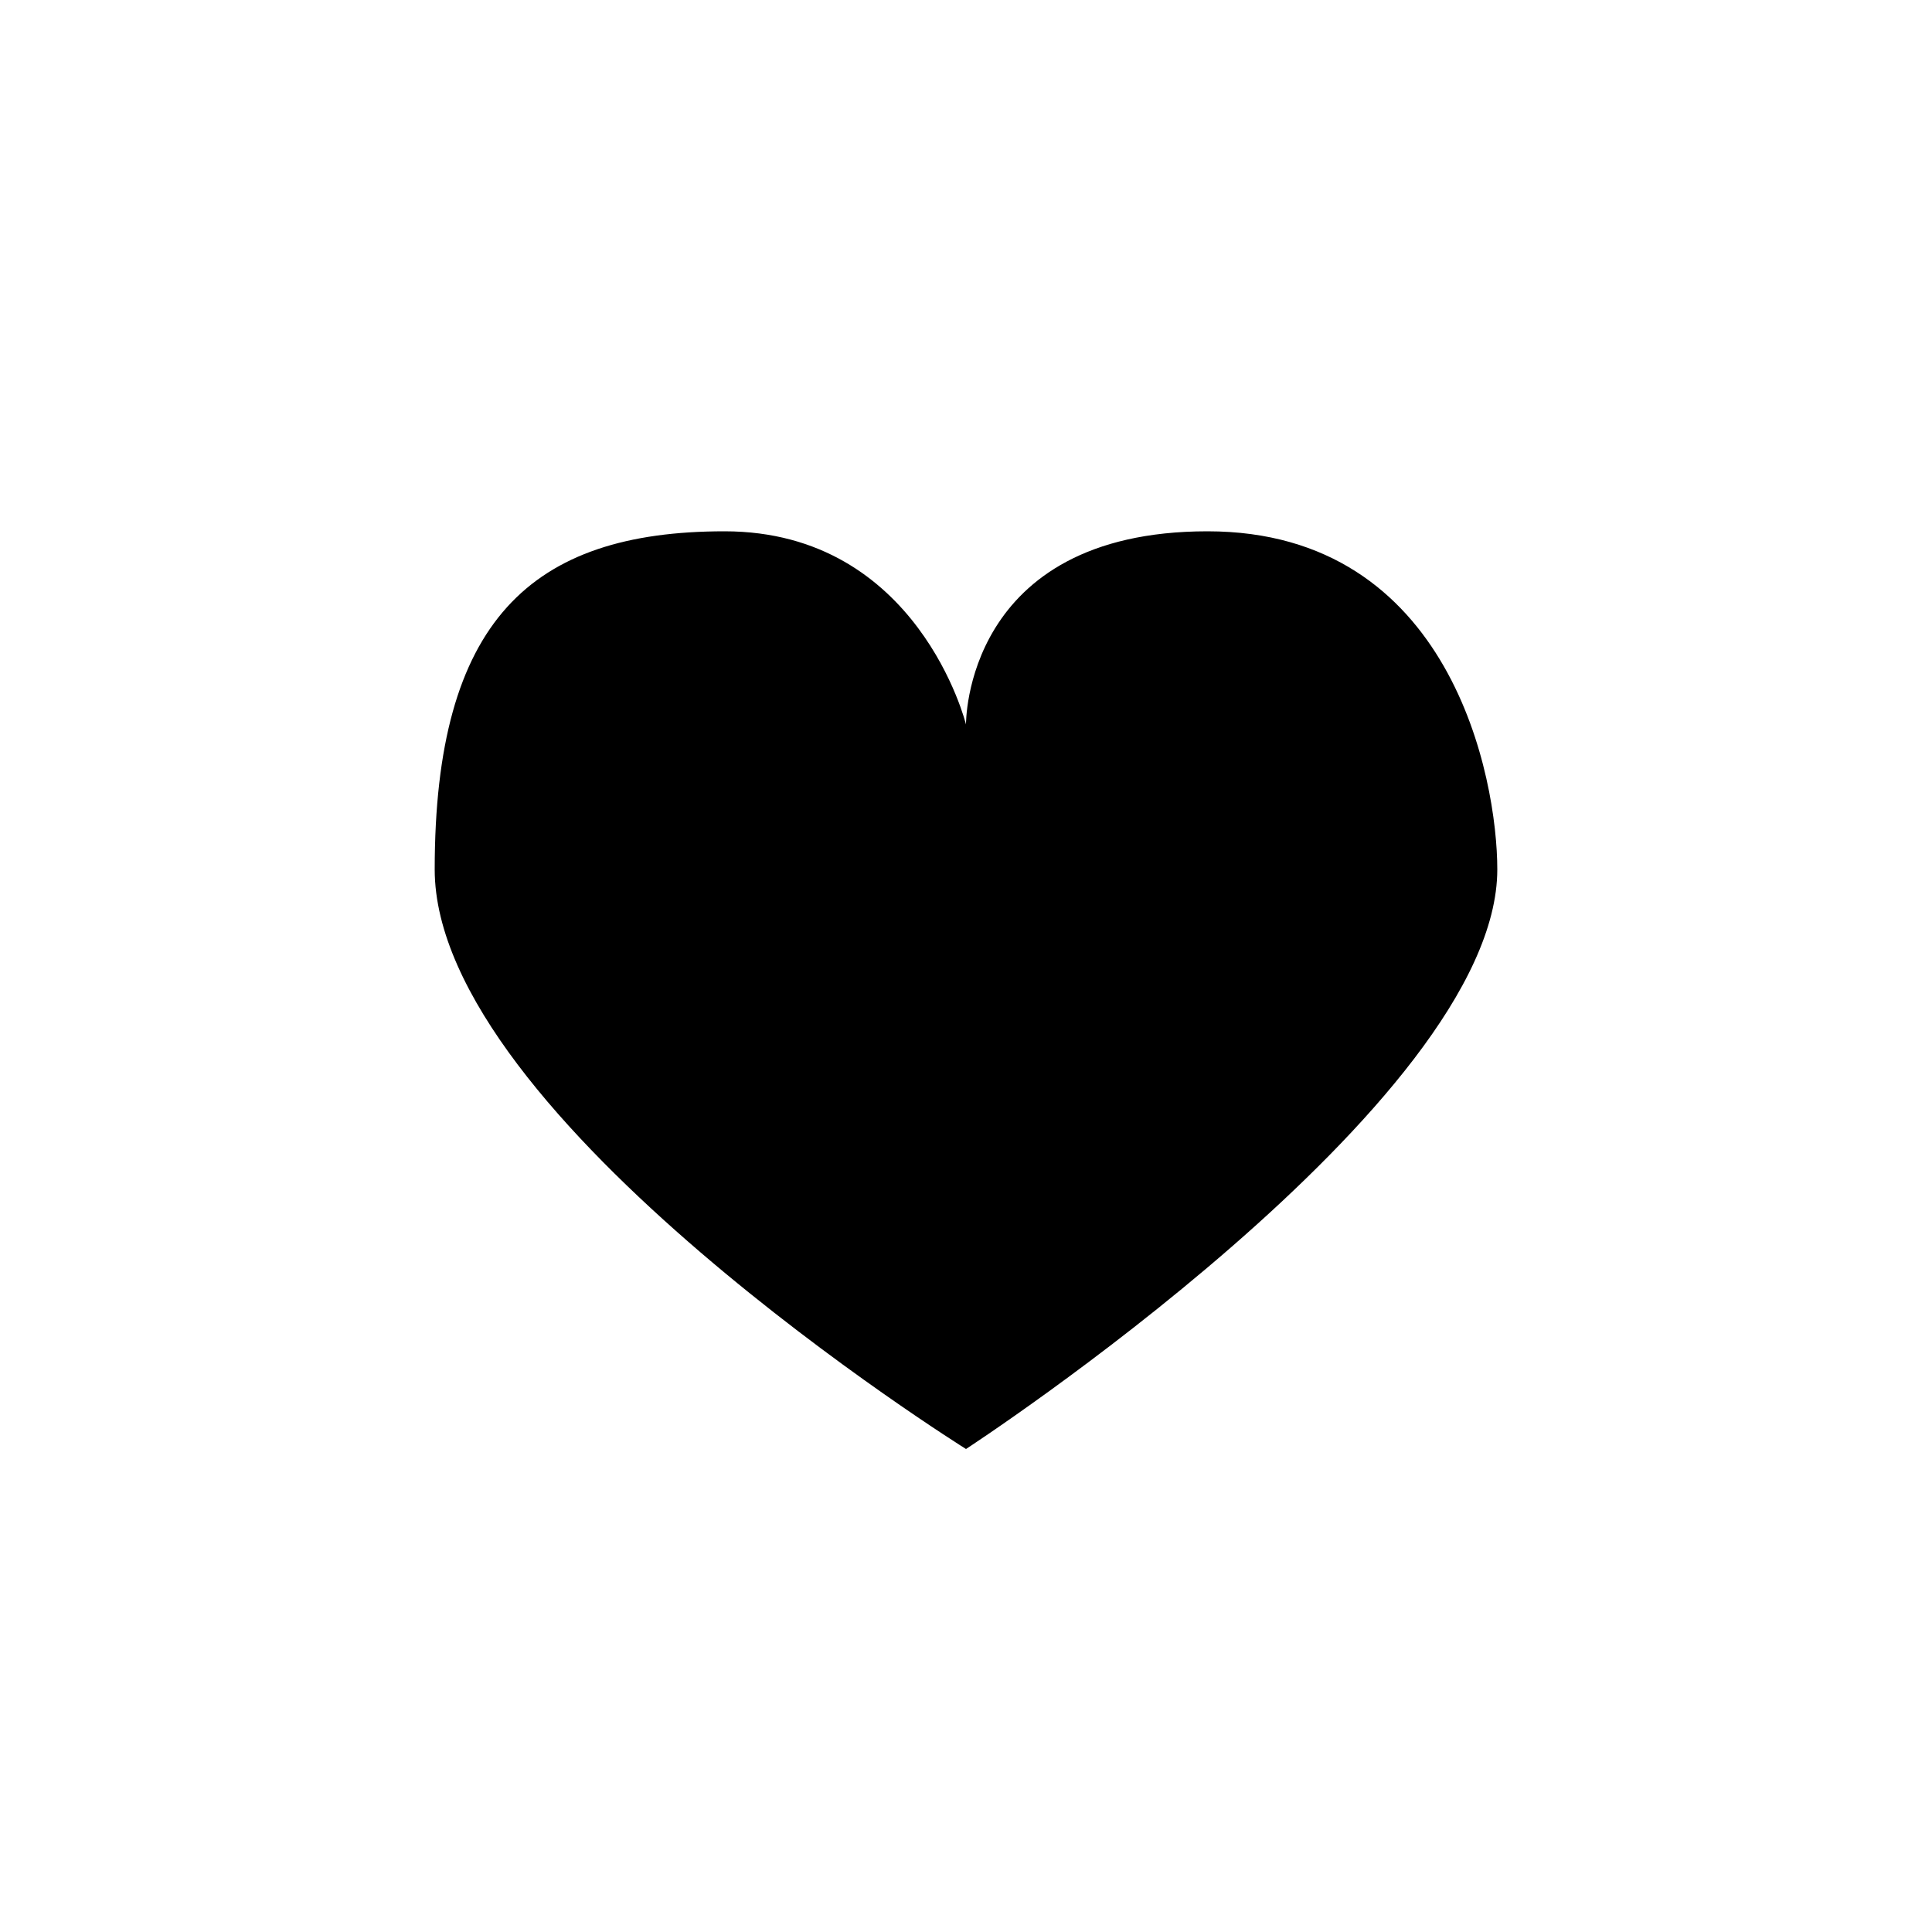
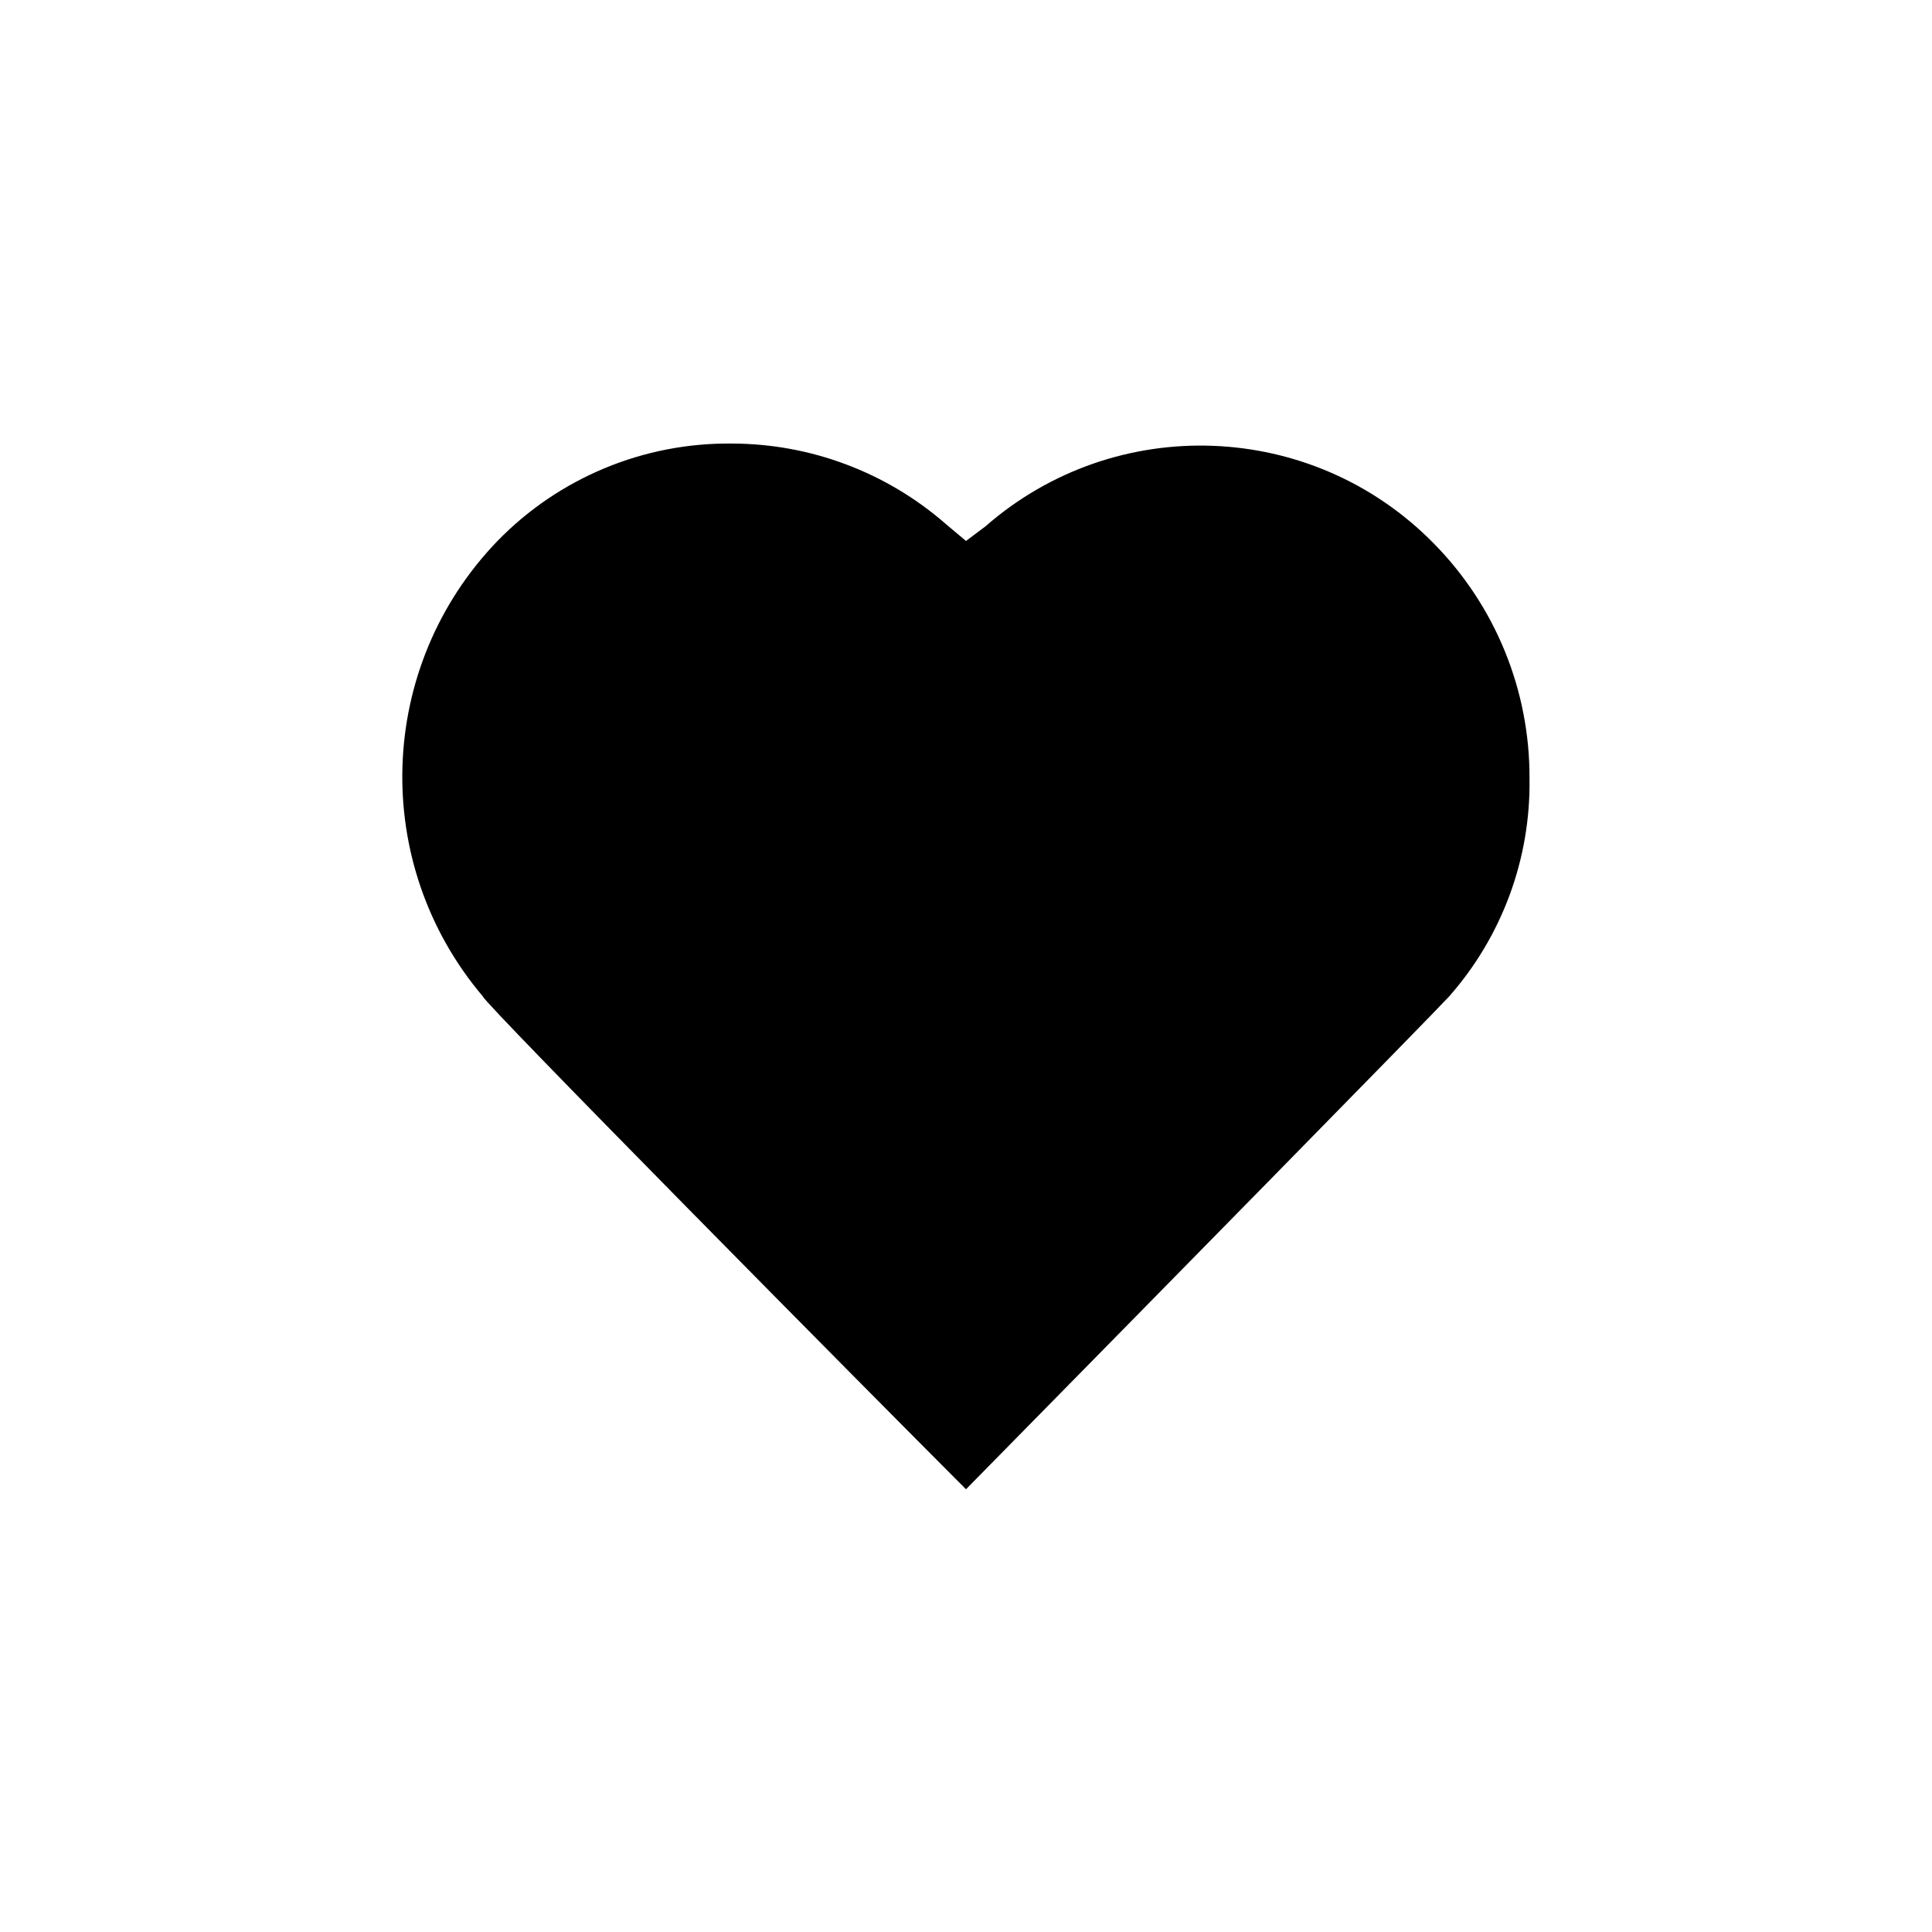
- <svg xmlns="http://www.w3.org/2000/svg" class="wishlist_icon" width="40" height="40" viewBox="0 0 40 40">
-   <path class="h" d="M20,15s-0.05-4,5-4,6,5.123,6,7c0,4.836-11,12-11,12S9,23.136,9,18s1.984-7,6-7S20,15,20,15Z" />
+ <svg xmlns="http://www.w3.org/2000/svg" class="wishlist_icon" viewBox="0 0 24 24">
+   <path class="a" d="M9.09,5.51A4,4,0,0,0,6.18,6.72,4.22,4.22,0,0,0,6,12.38c0,.07,4.83,4.95,6,6.12,2.38-2.42,5.74-5.84,6-6.12v0a4,4,0,0,0,1-2.71,4.13,4.13,0,0,0-1.19-2.92,4.06,4.06,0,0,0-5.57-.21L12,6.72l-.25-.21A4.05,4.05,0,0,0,9.09,5.51Z" />
</svg>
